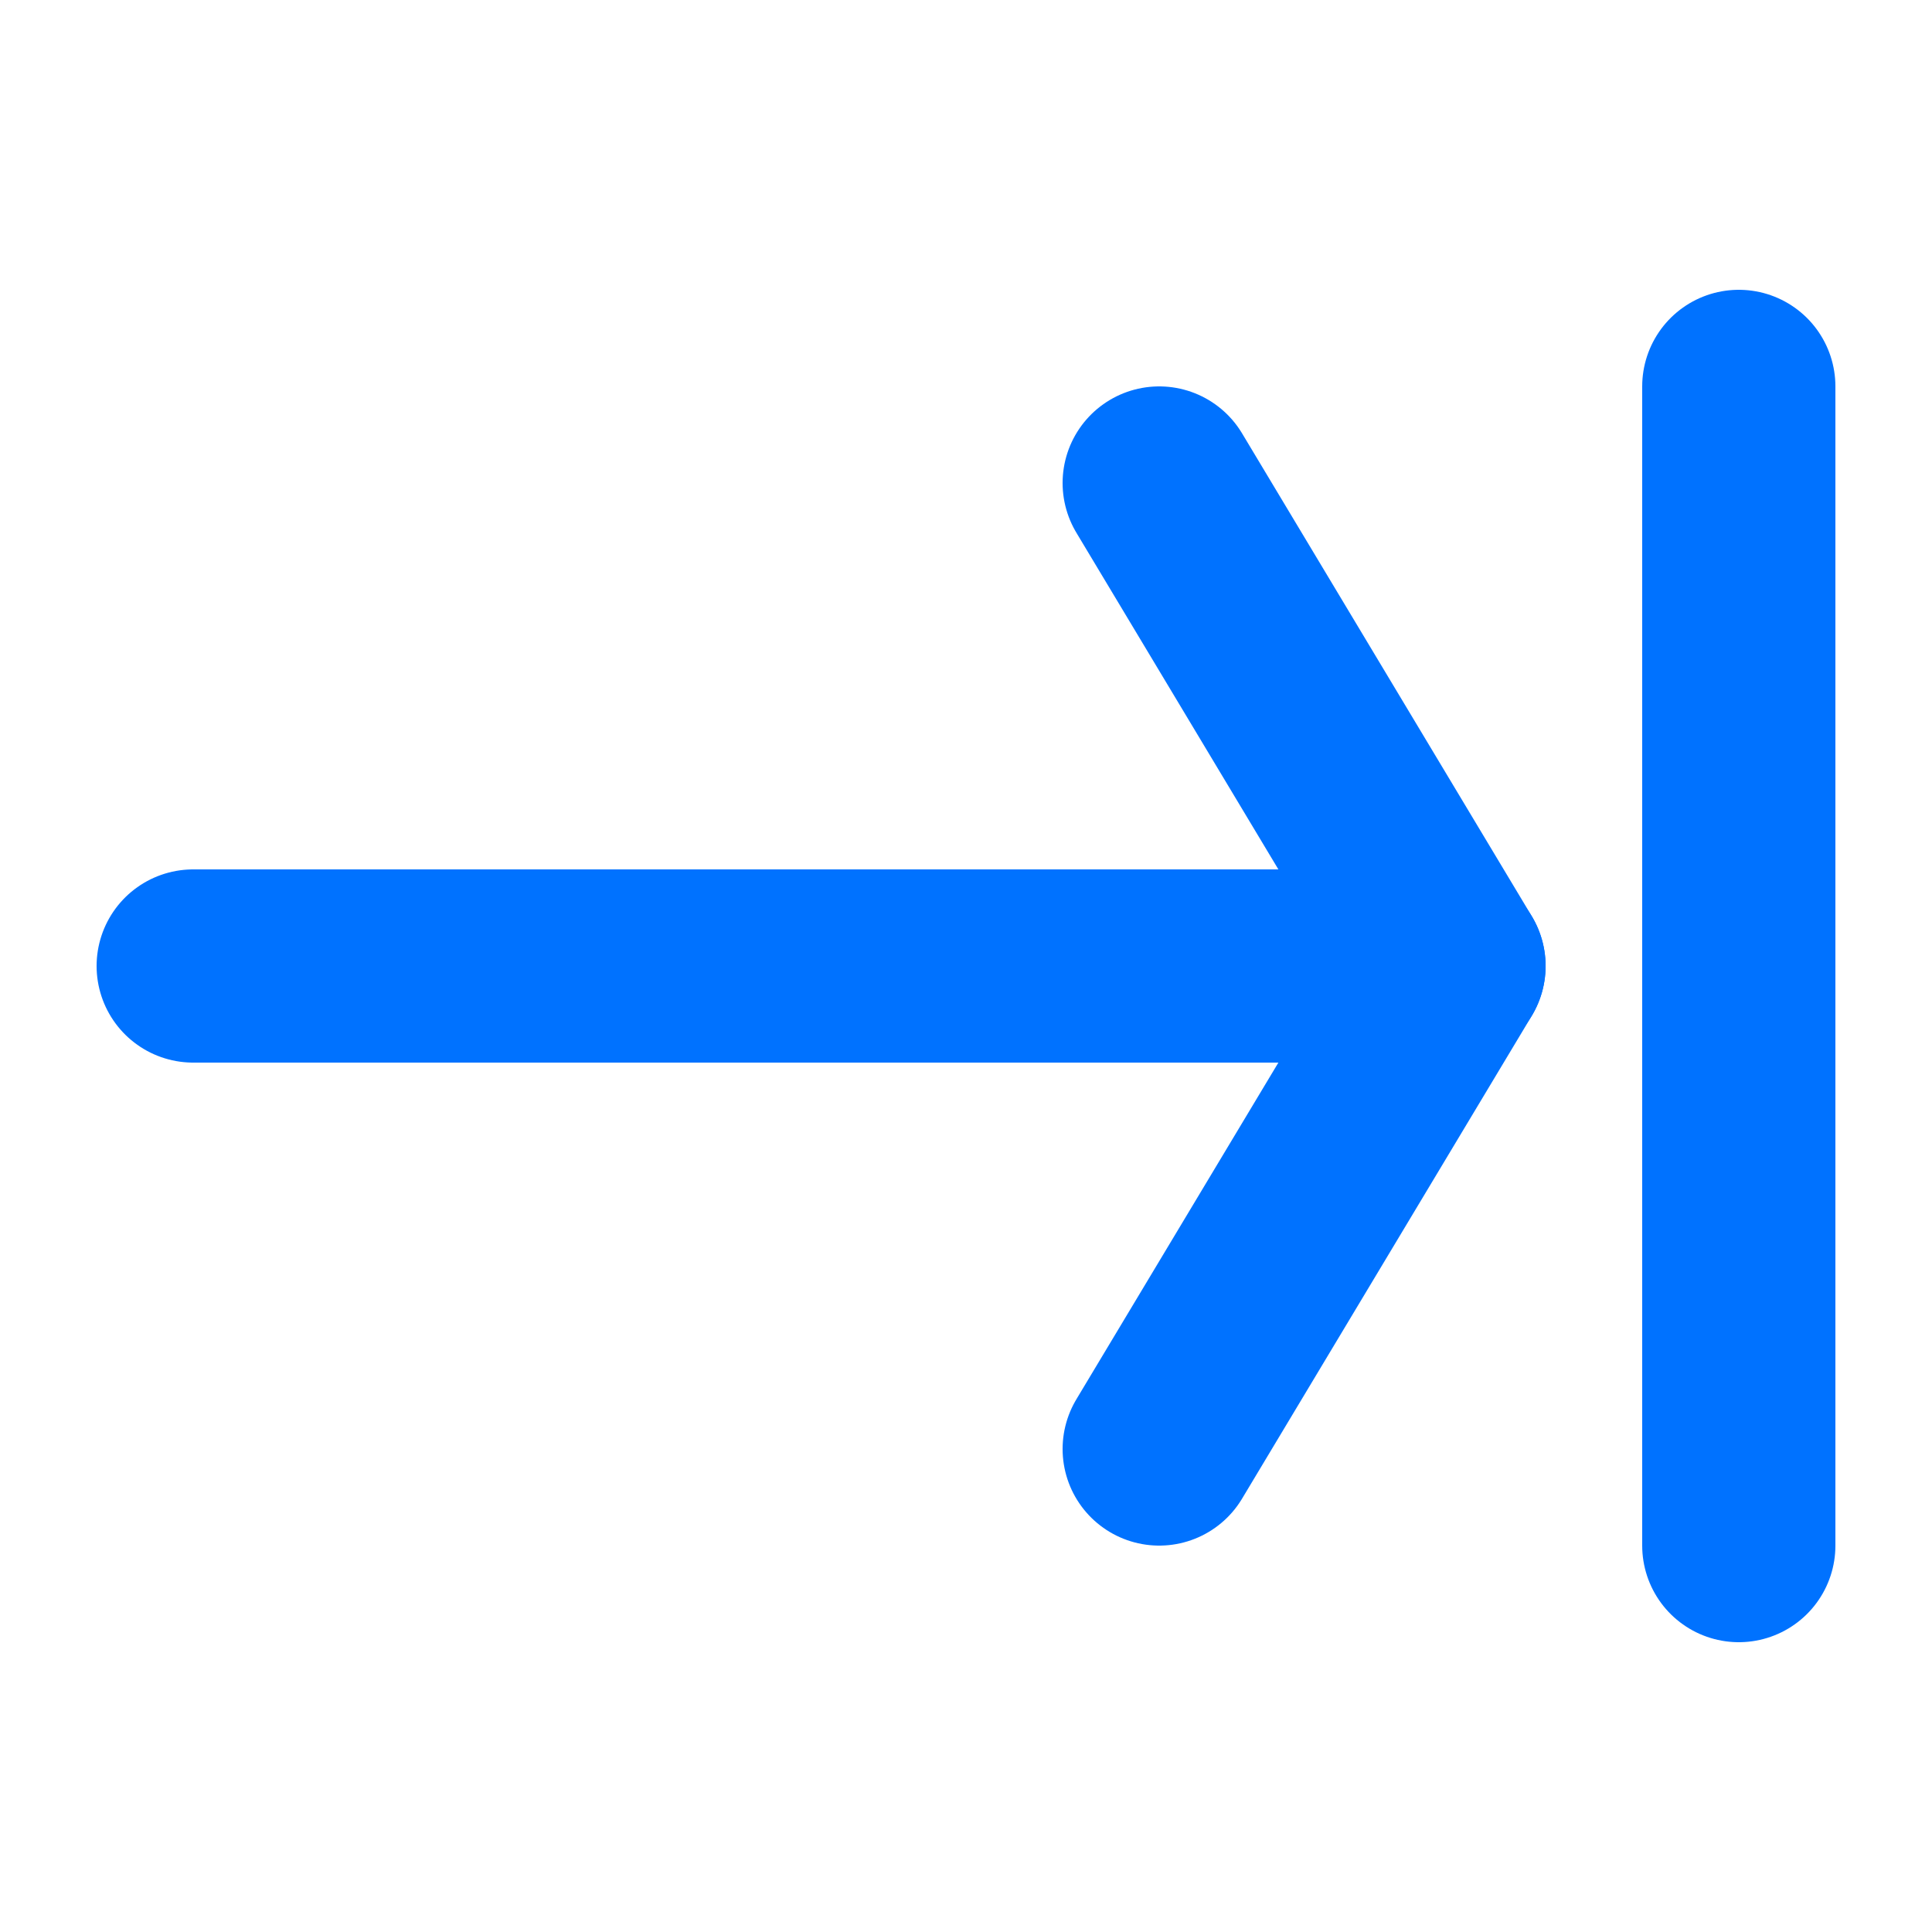
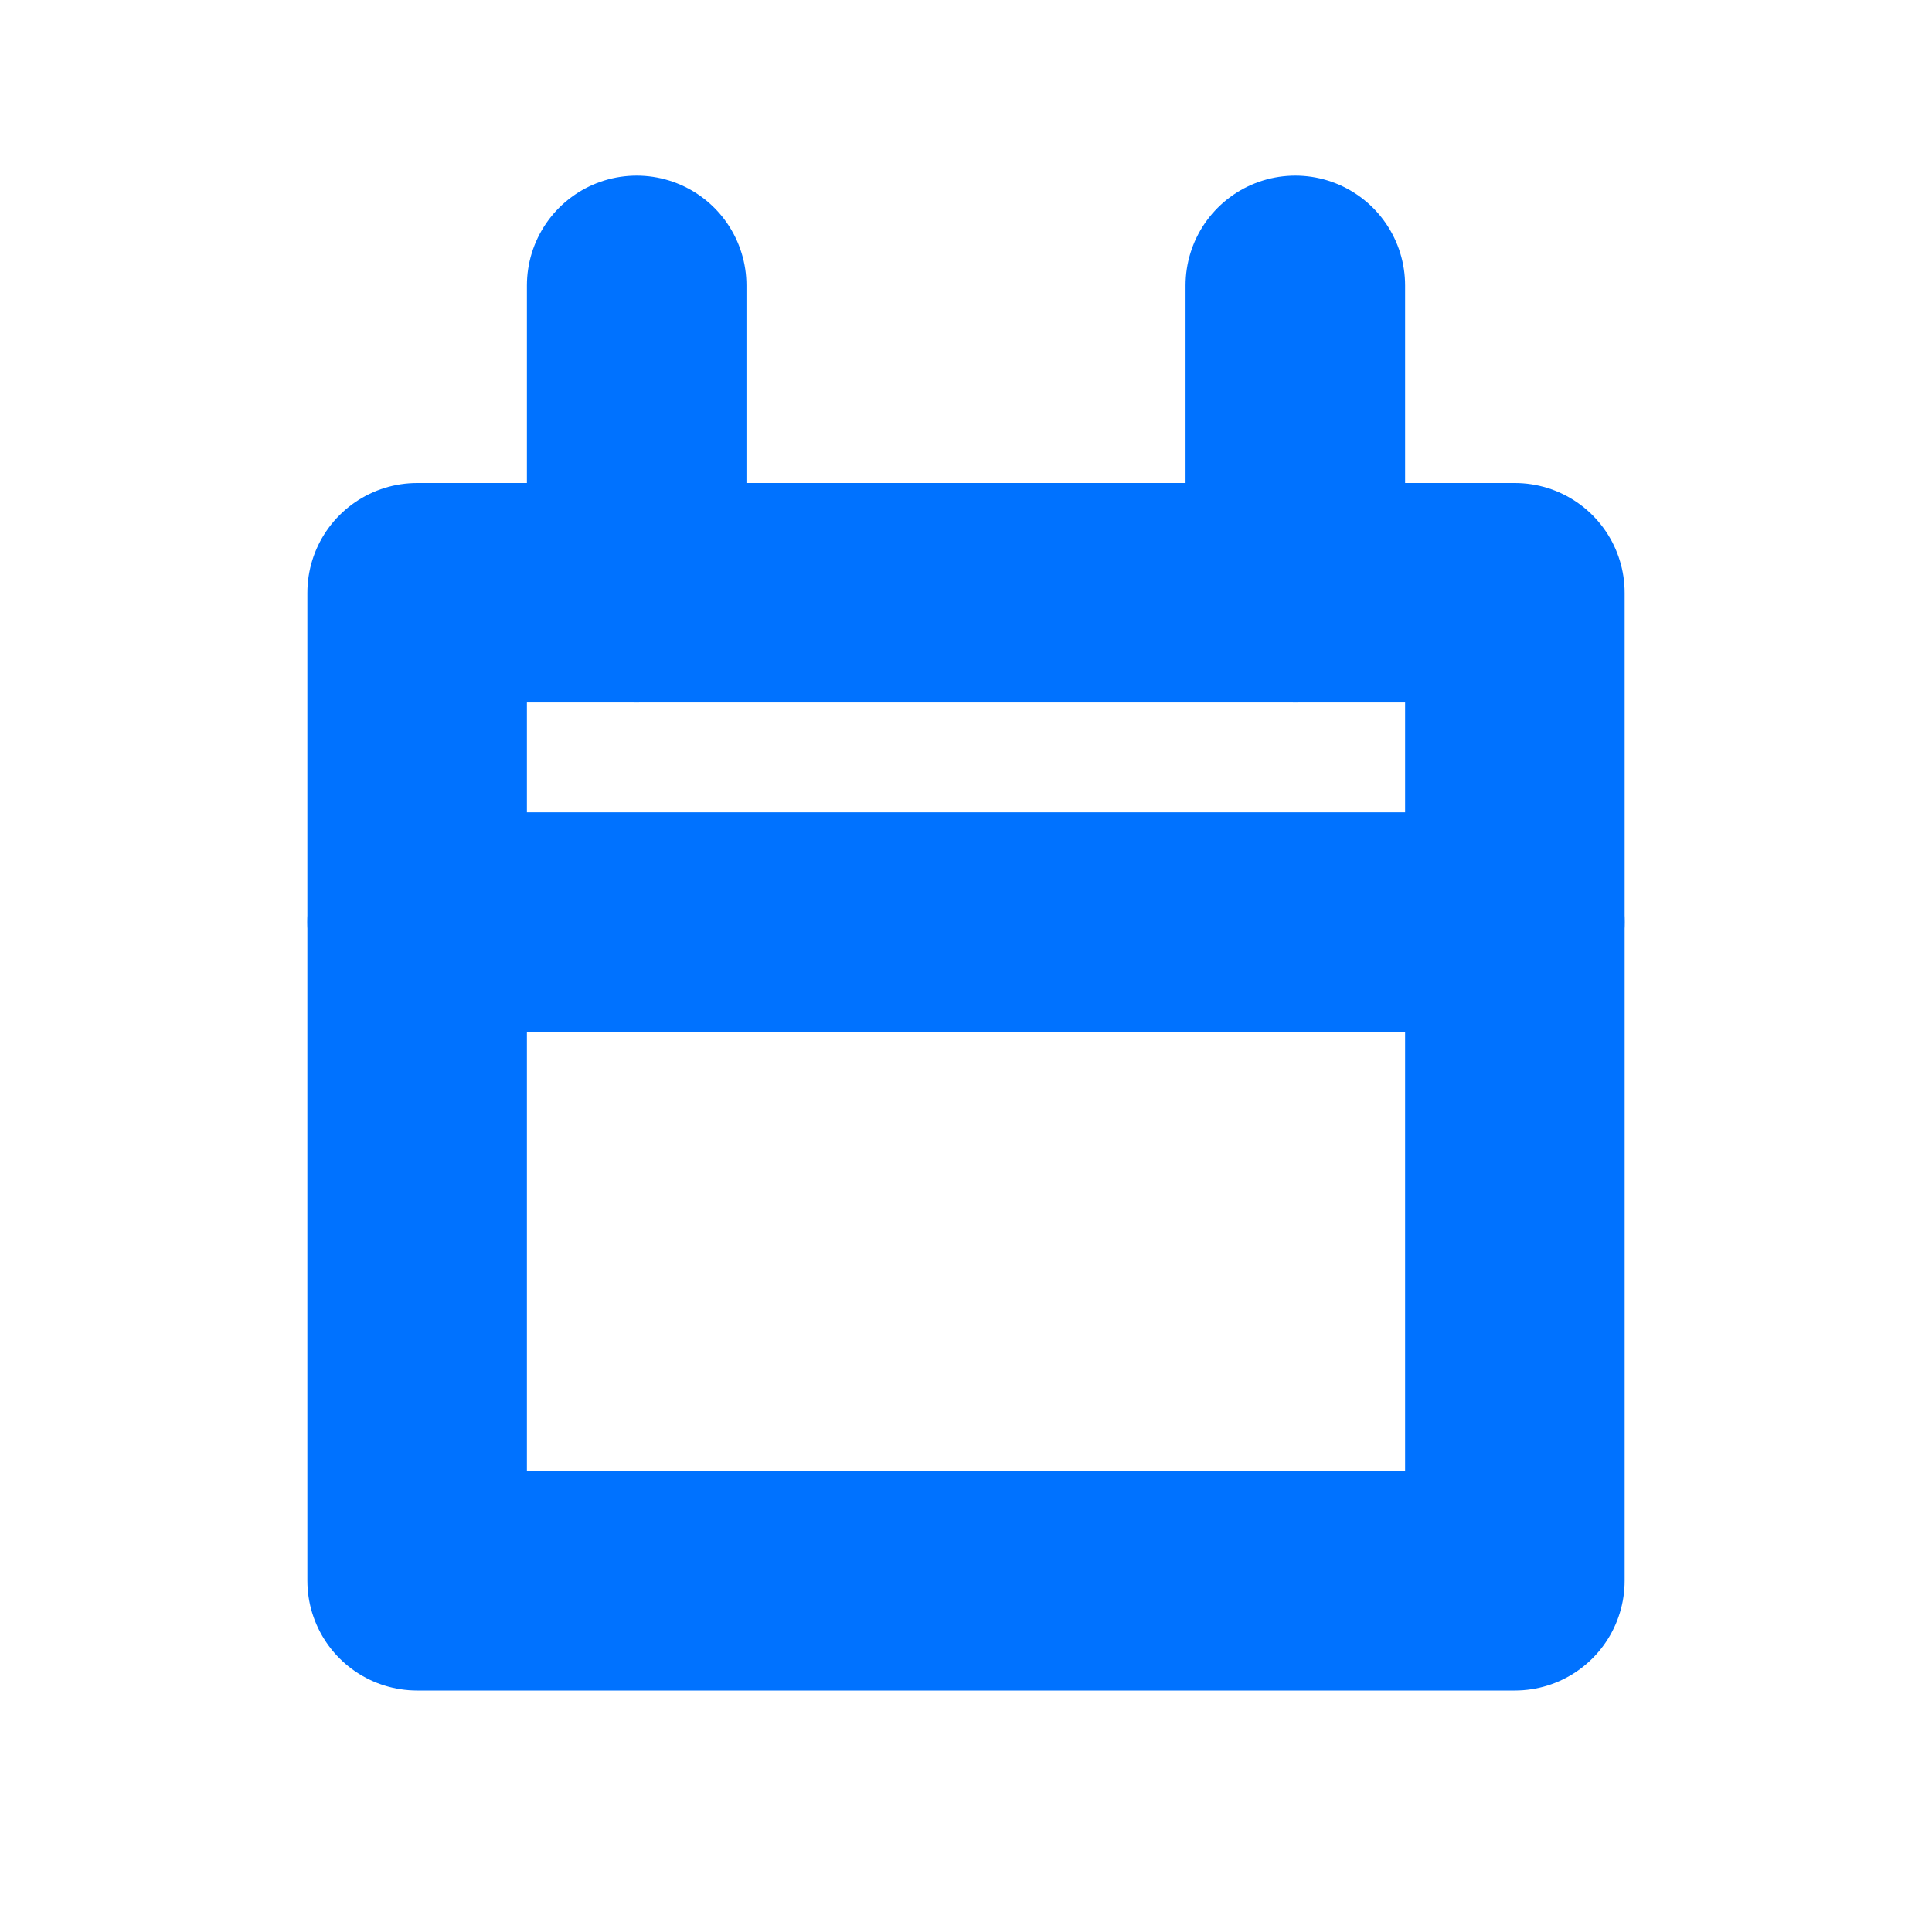
- <svg xmlns="http://www.w3.org/2000/svg" viewBox="0 0 500 500">
-   <g style="transform-box: fill-box; transform-origin: 50% 50%;" transform="matrix(1, 0, 0, 1, 0, 0)">
-     <path style="fill: none; stroke-linecap: round; stroke: rgb(0, 114, 255); stroke-width: 50px;" d="M 450 100 L 450 400" />
-     <path style="fill: none; stroke-linecap: round; stroke: rgb(0, 114, 255); stroke-linejoin: round; stroke-width: 50px;" d="M 300 125 L 375 250 L 300 375" />
-     <path style="fill: none; stroke-linecap: round; stroke: rgb(0, 114, 255); stroke-linejoin: round; stroke-width: 50px;" d="M 375 250 L 50 250" />
-   </g>
+ <svg xmlns="http://www.w3.org/2000/svg" viewBox="30 30 440 440">
+   <path style="fill: none; stroke-linecap: round; stroke-linejoin: round; stroke: rgb(0, 114, 255); stroke-width: 50px;" d="M 175 165 L 125 165 L 125 390 L 375 390 L 375 165 L 325 165" />
+   <path style="fill: none; stroke-linecap: round; stroke-linejoin: round; stroke: rgb(0, 114, 255); stroke-width: 50px;" d="M 175 95 L 175 165 L 325 165 L 325 95" />
+   <path style="fill: none; stroke-linecap: round; stroke: rgb(0, 114, 255); stroke-width: 50px;" d="M 125 240 L 375 240" />
</svg>
